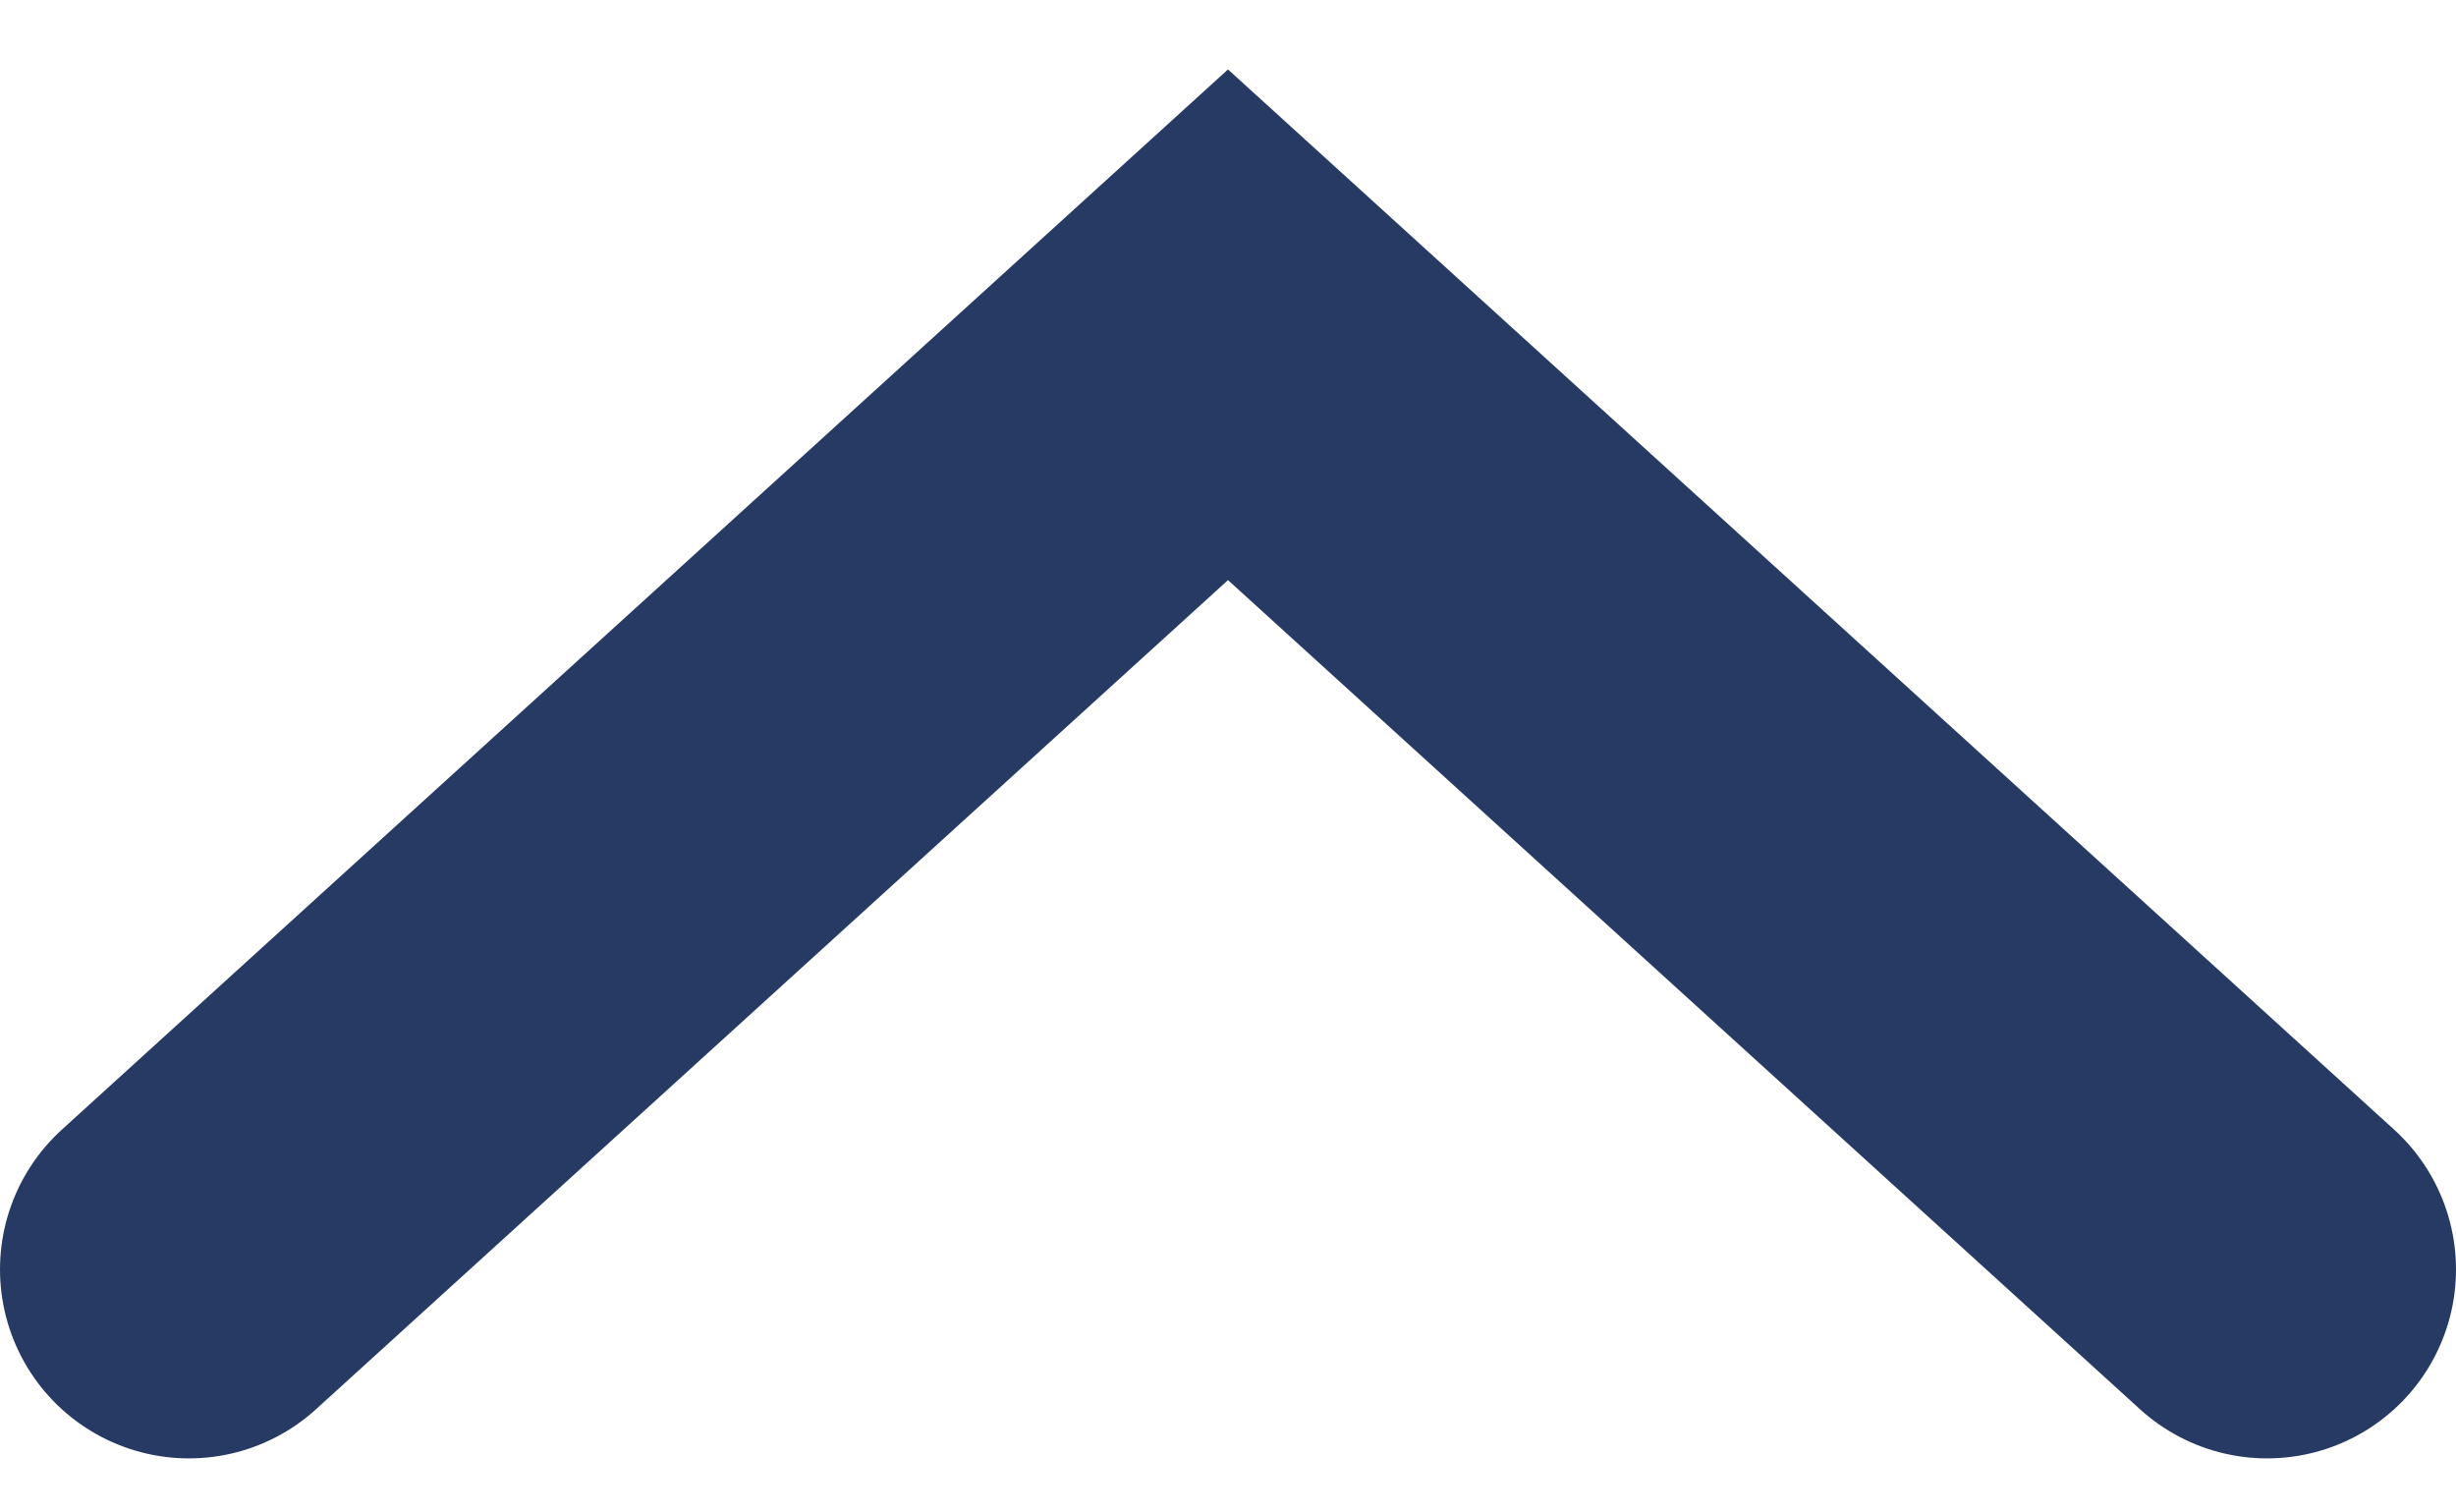
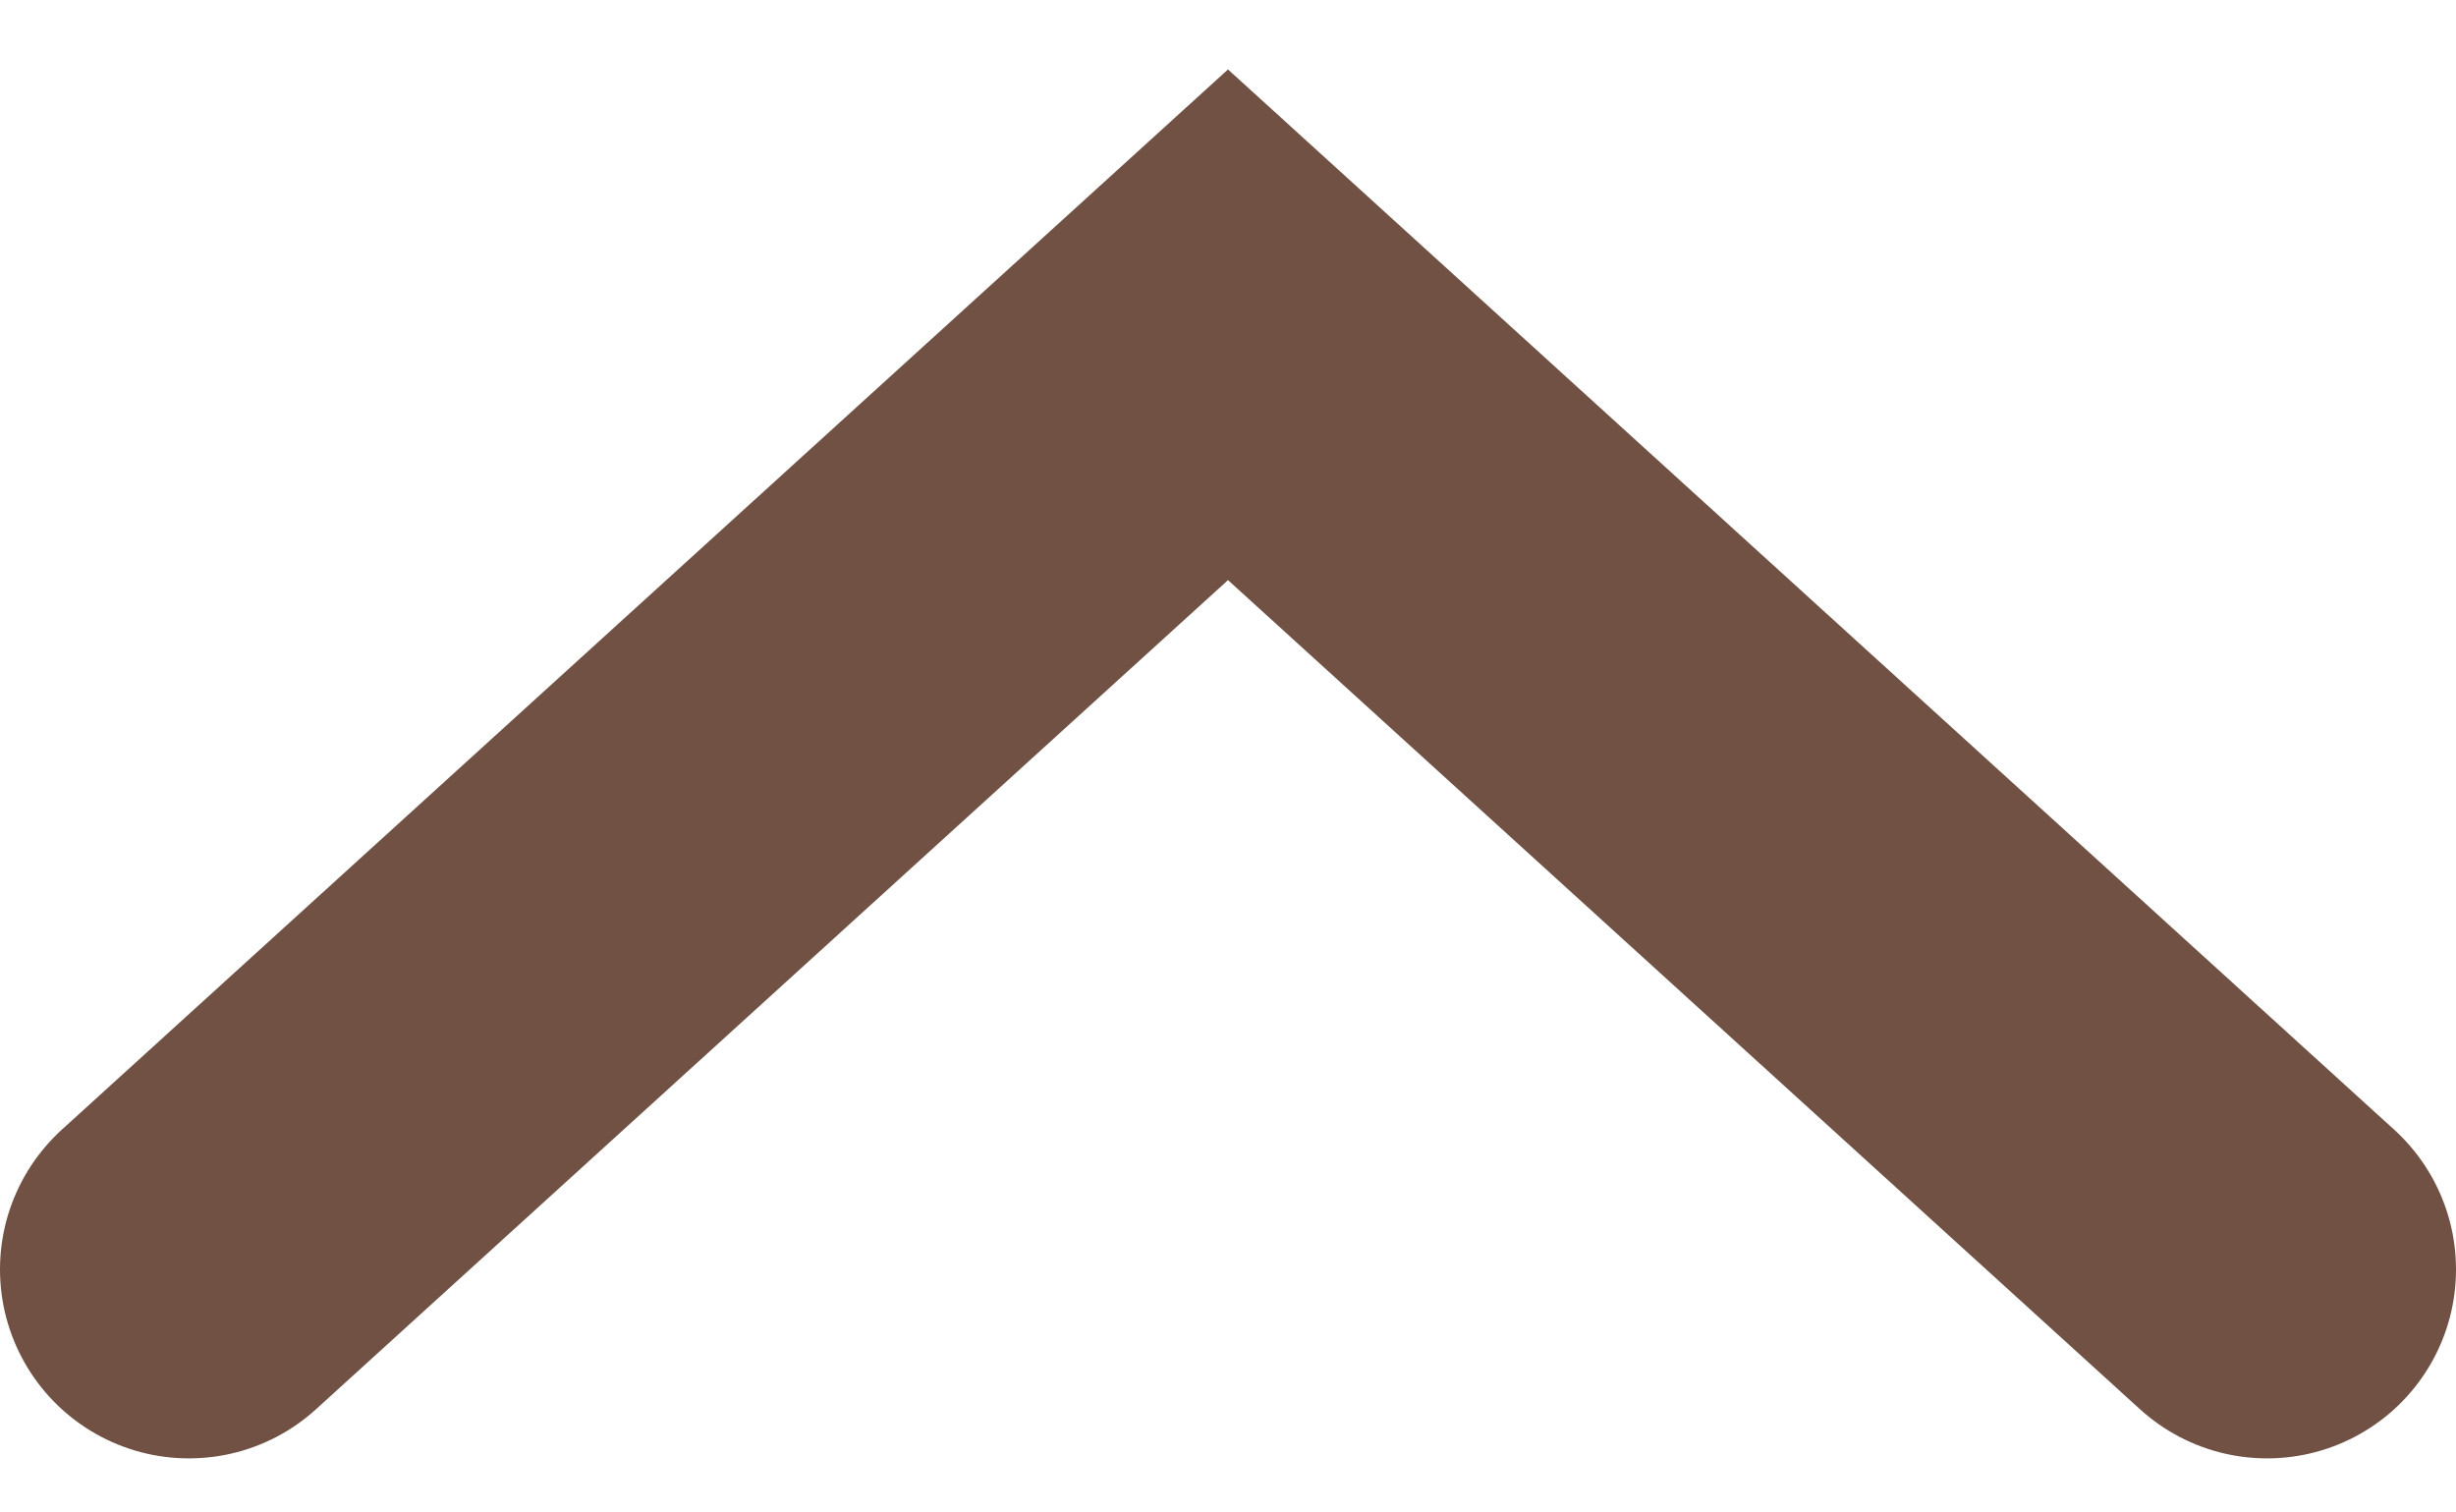
<svg xmlns="http://www.w3.org/2000/svg" width="13" height="8" viewBox="0 0 13 8" fill="none">
-   <path d="M1 6.719L6.5 1.719L12 6.719" stroke="#263A63" stroke-width="2" stroke-linecap="round" />
+   <path d="M1 6.719L6.5 1.719L12 6.719" stroke="#705144" stroke-width="2" stroke-linecap="round" />
</svg>
